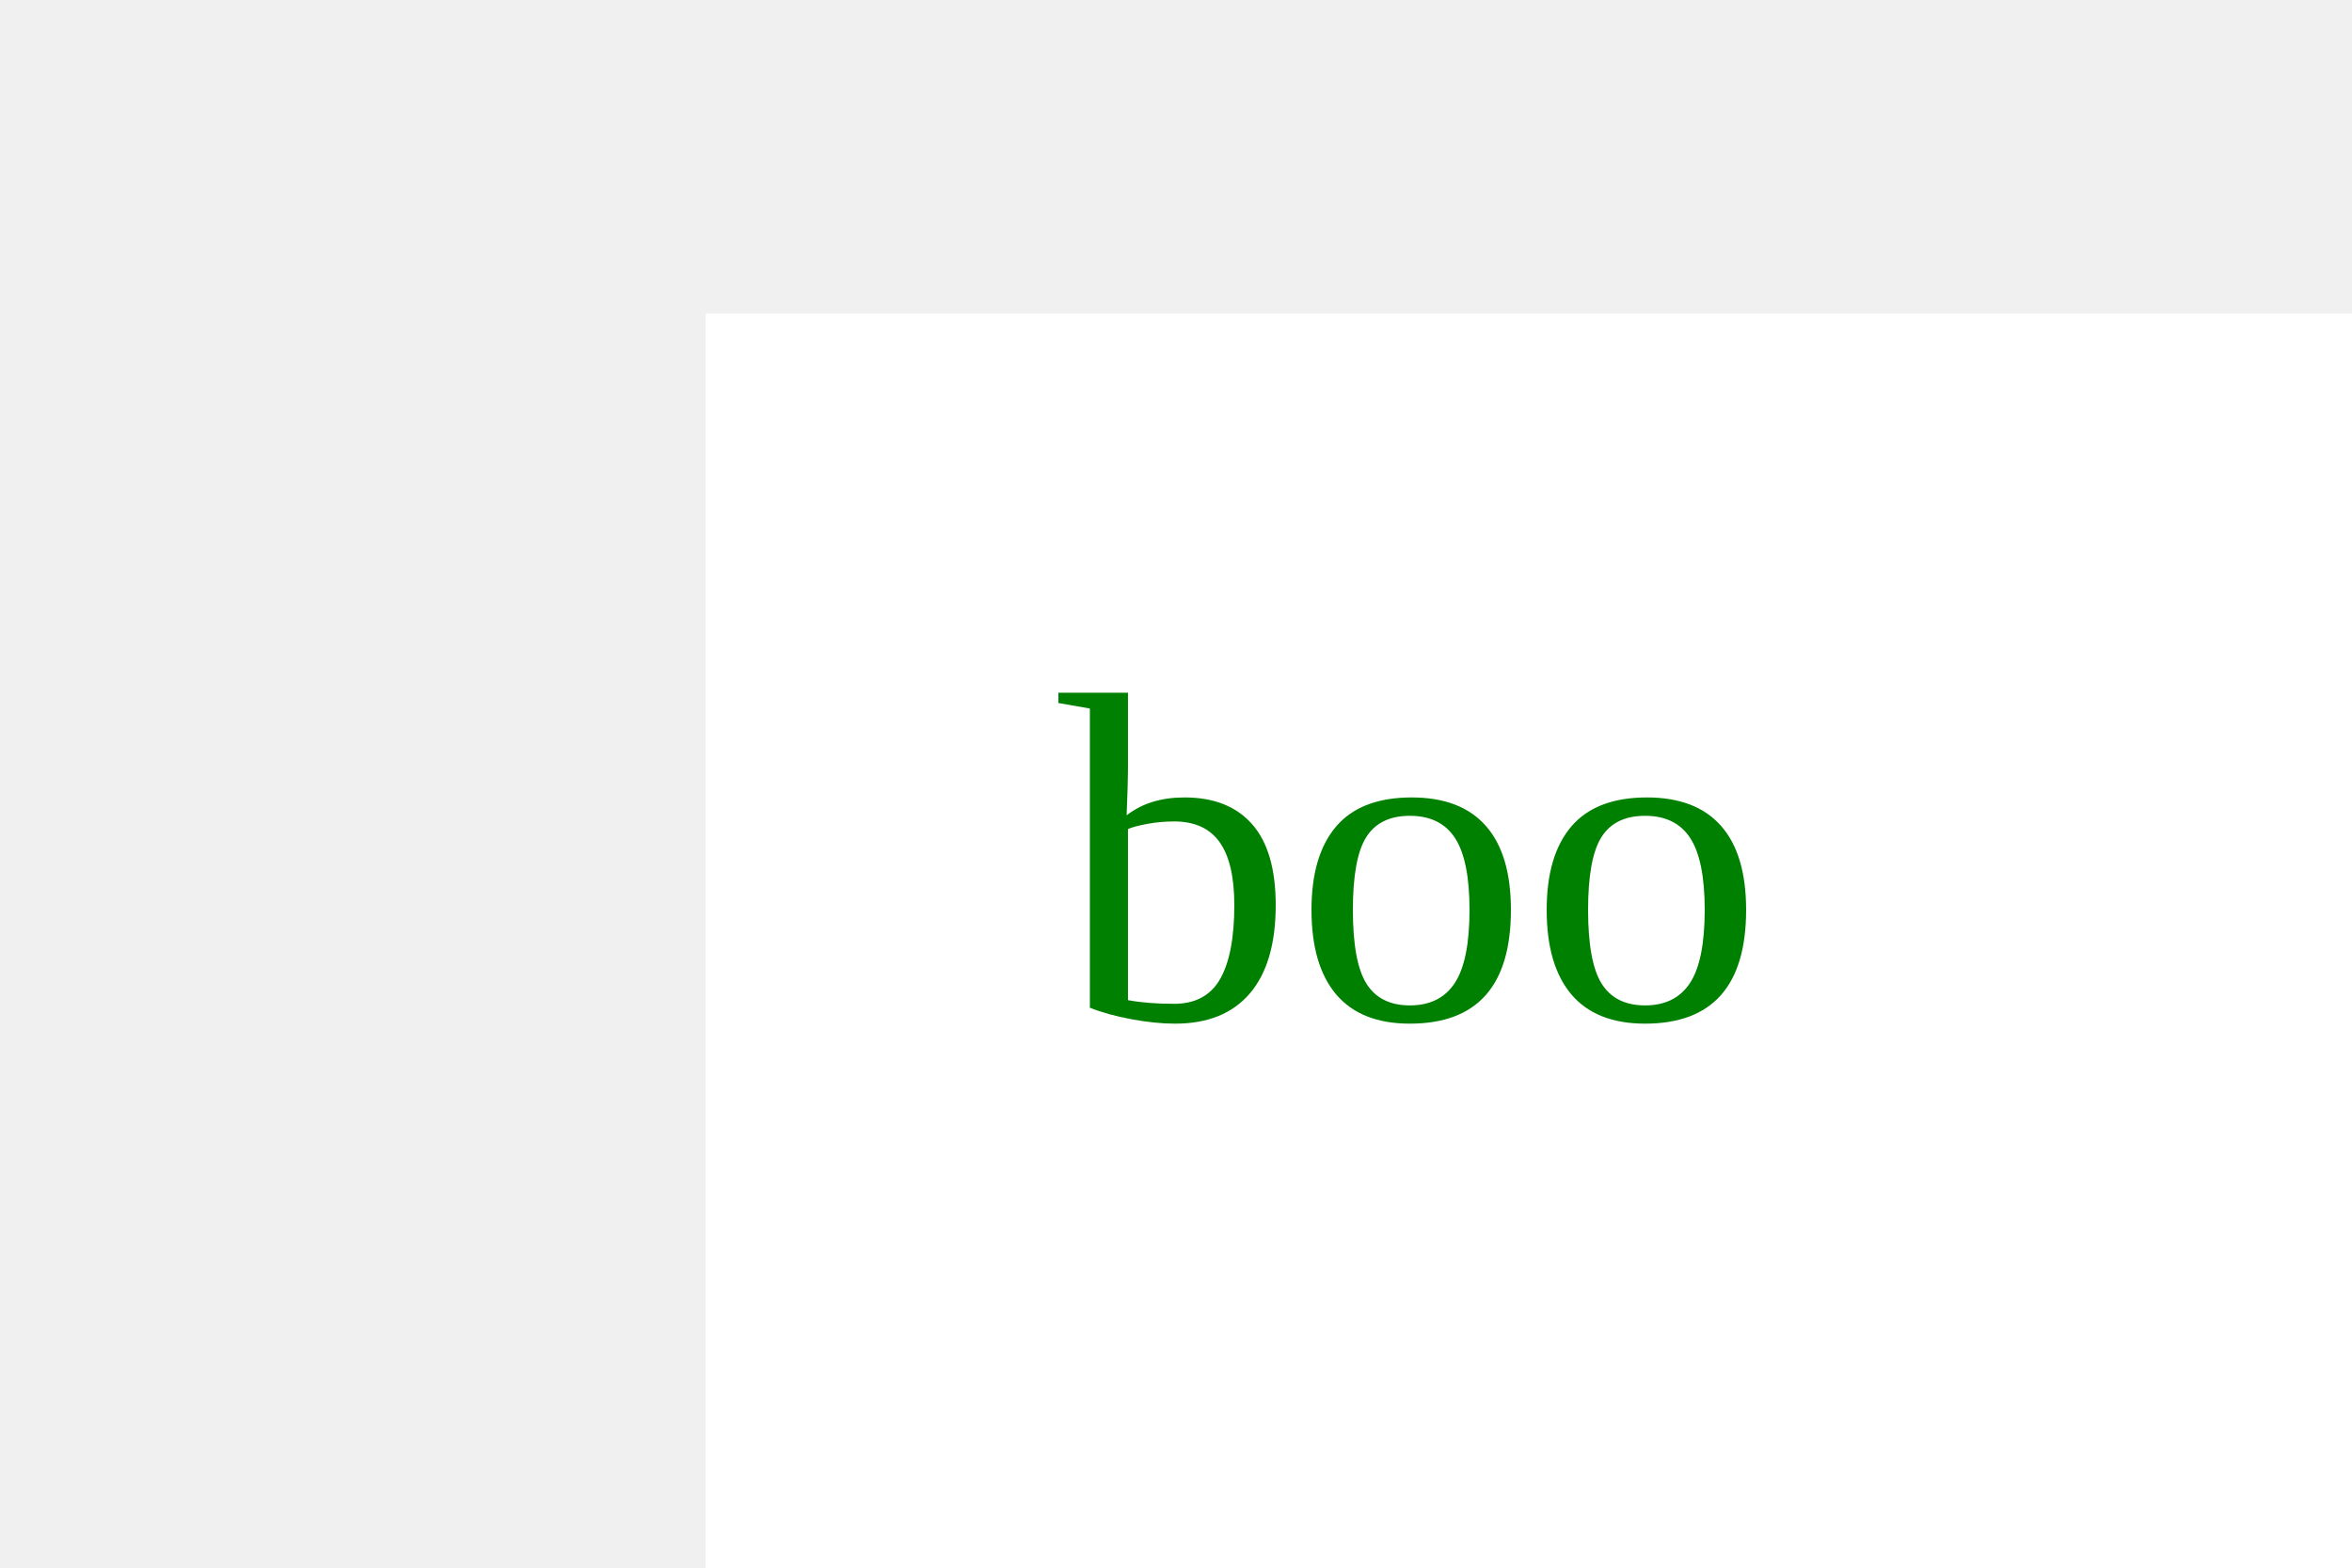
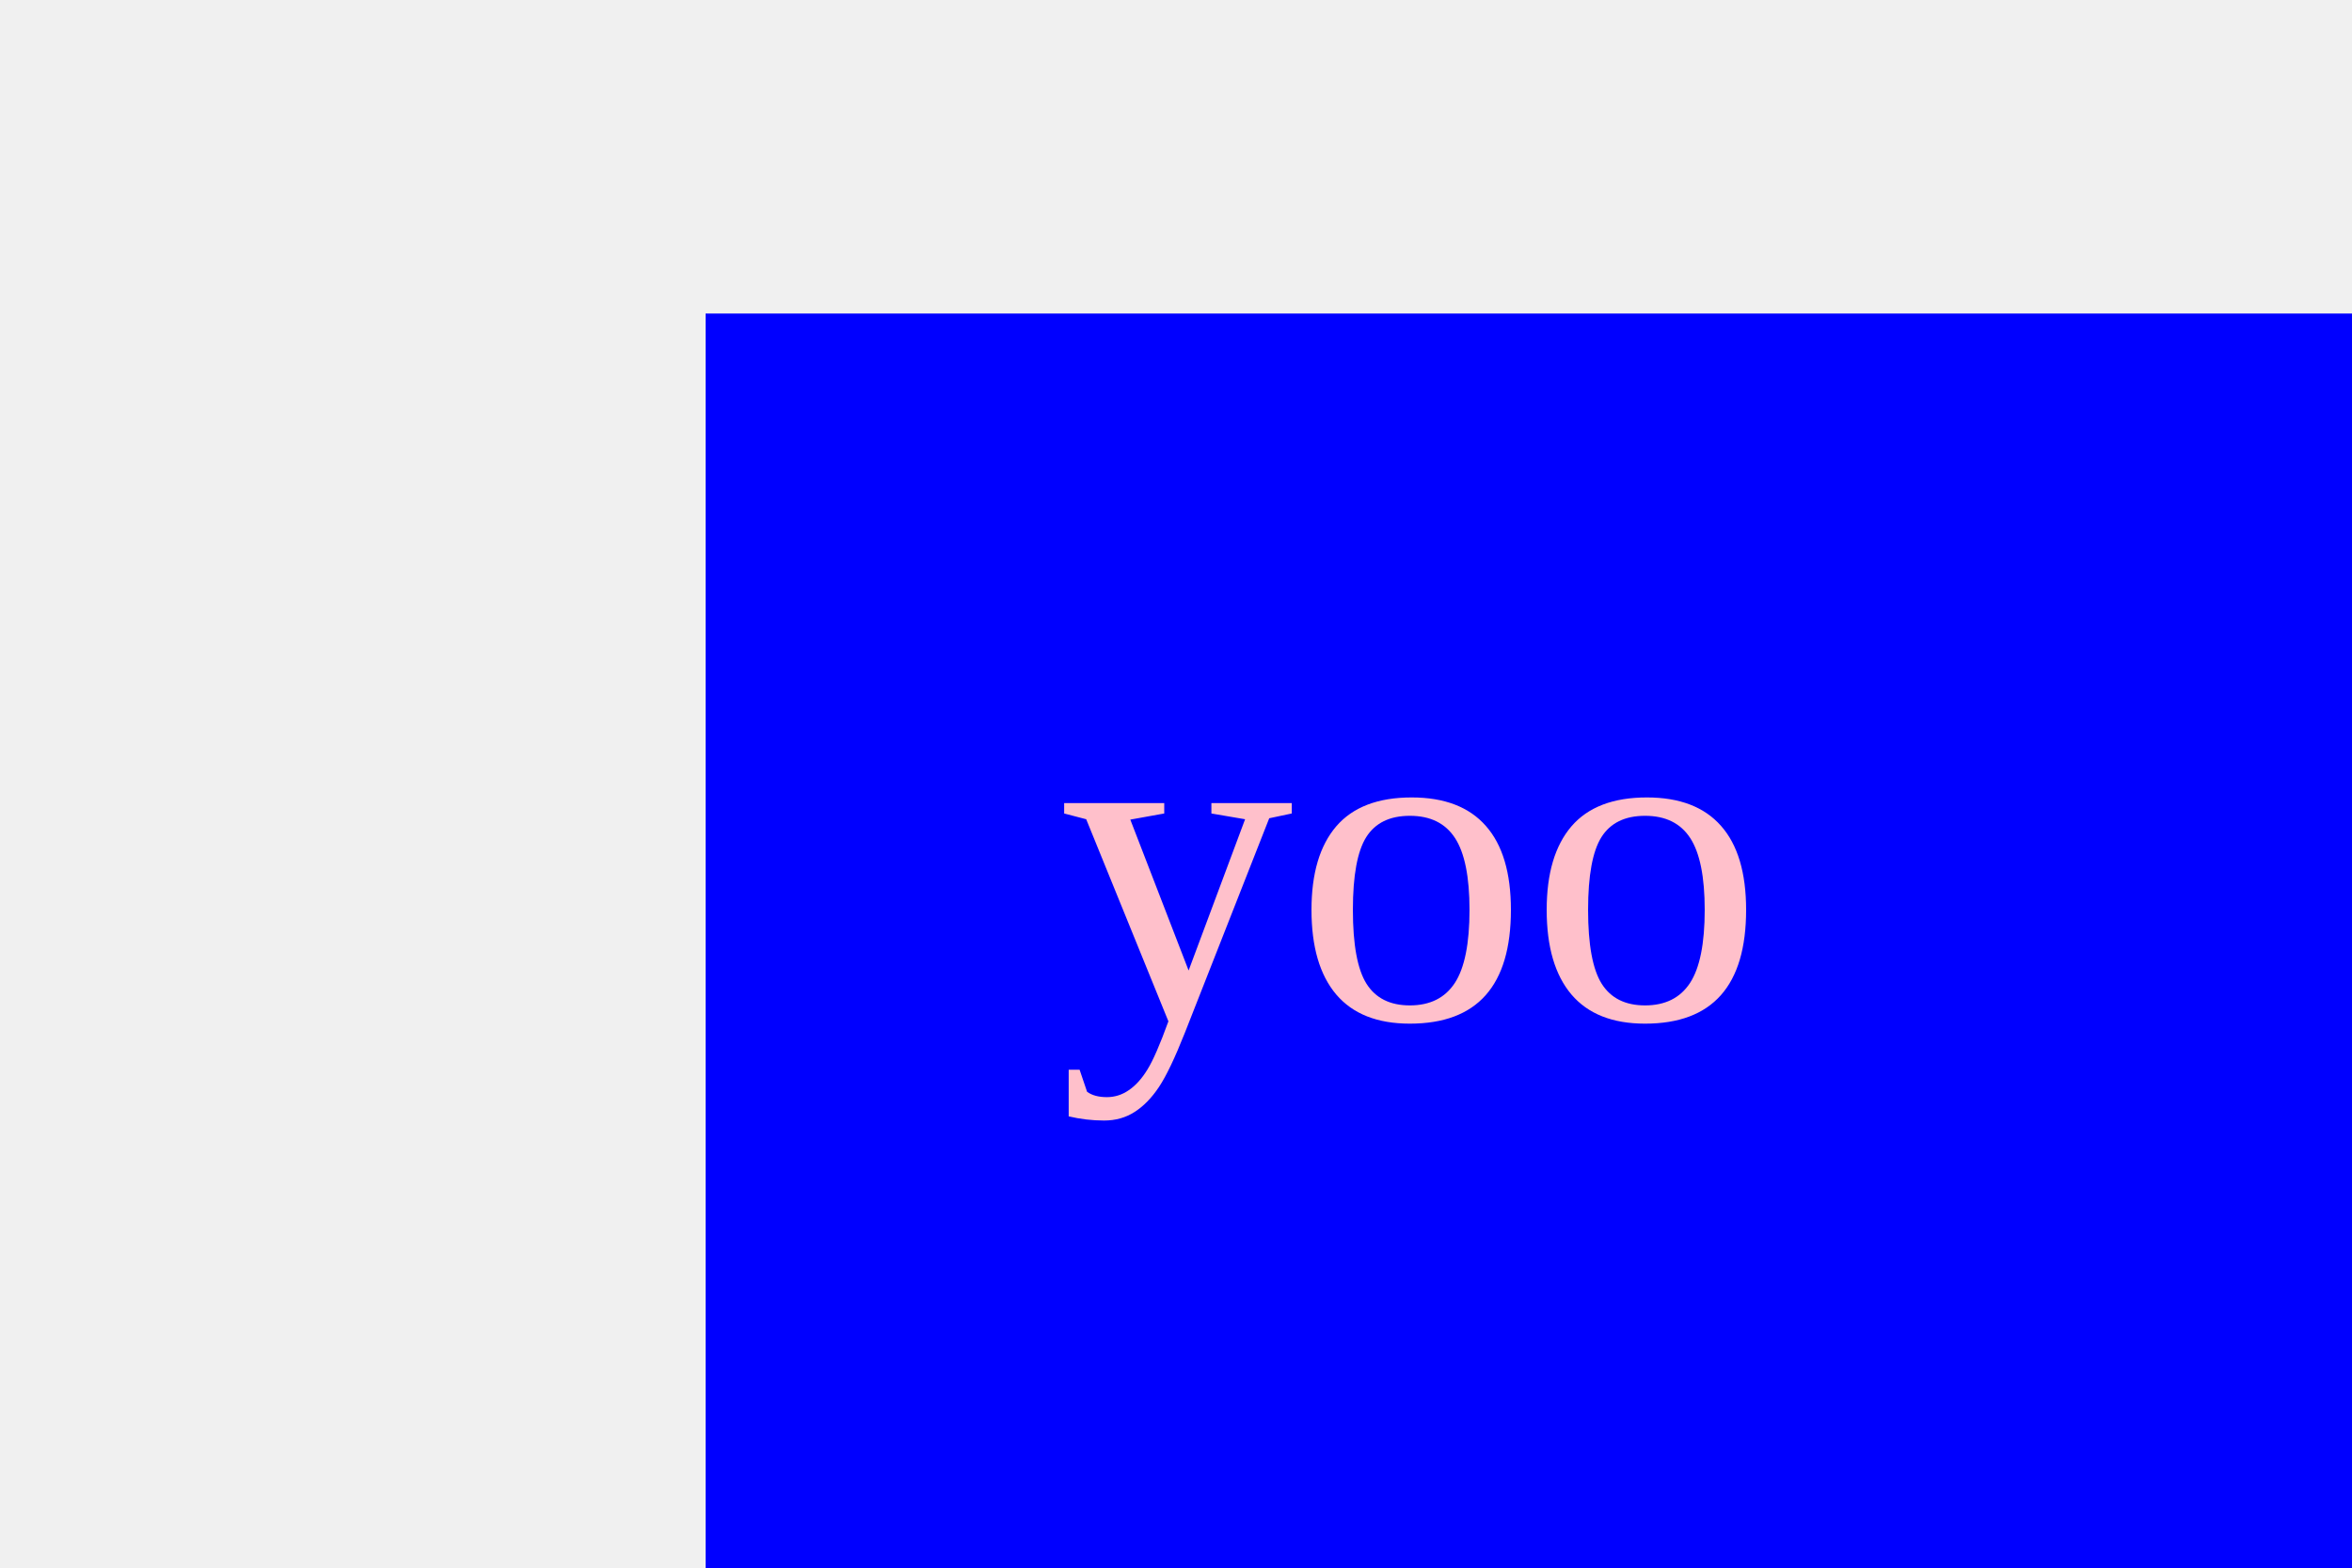
<svg xmlns="http://www.w3.org/2000/svg" version="1.1" width="300px" height="200px">
-   <rect x="90" y="40" width="500px" height="500px" fill="white" />
-   <text x="180" y="130" text-anchor="middle" font-size="60" font-weight="400" fill="green ">boo</text>'
+   <rect x="90" y="40" width="500px" height="500px" fill="blue" />
+   <text x="180" y="130" text-anchor="middle" font-size="60" font-weight="400" fill="pink ">yoo</text>'
         </svg>
